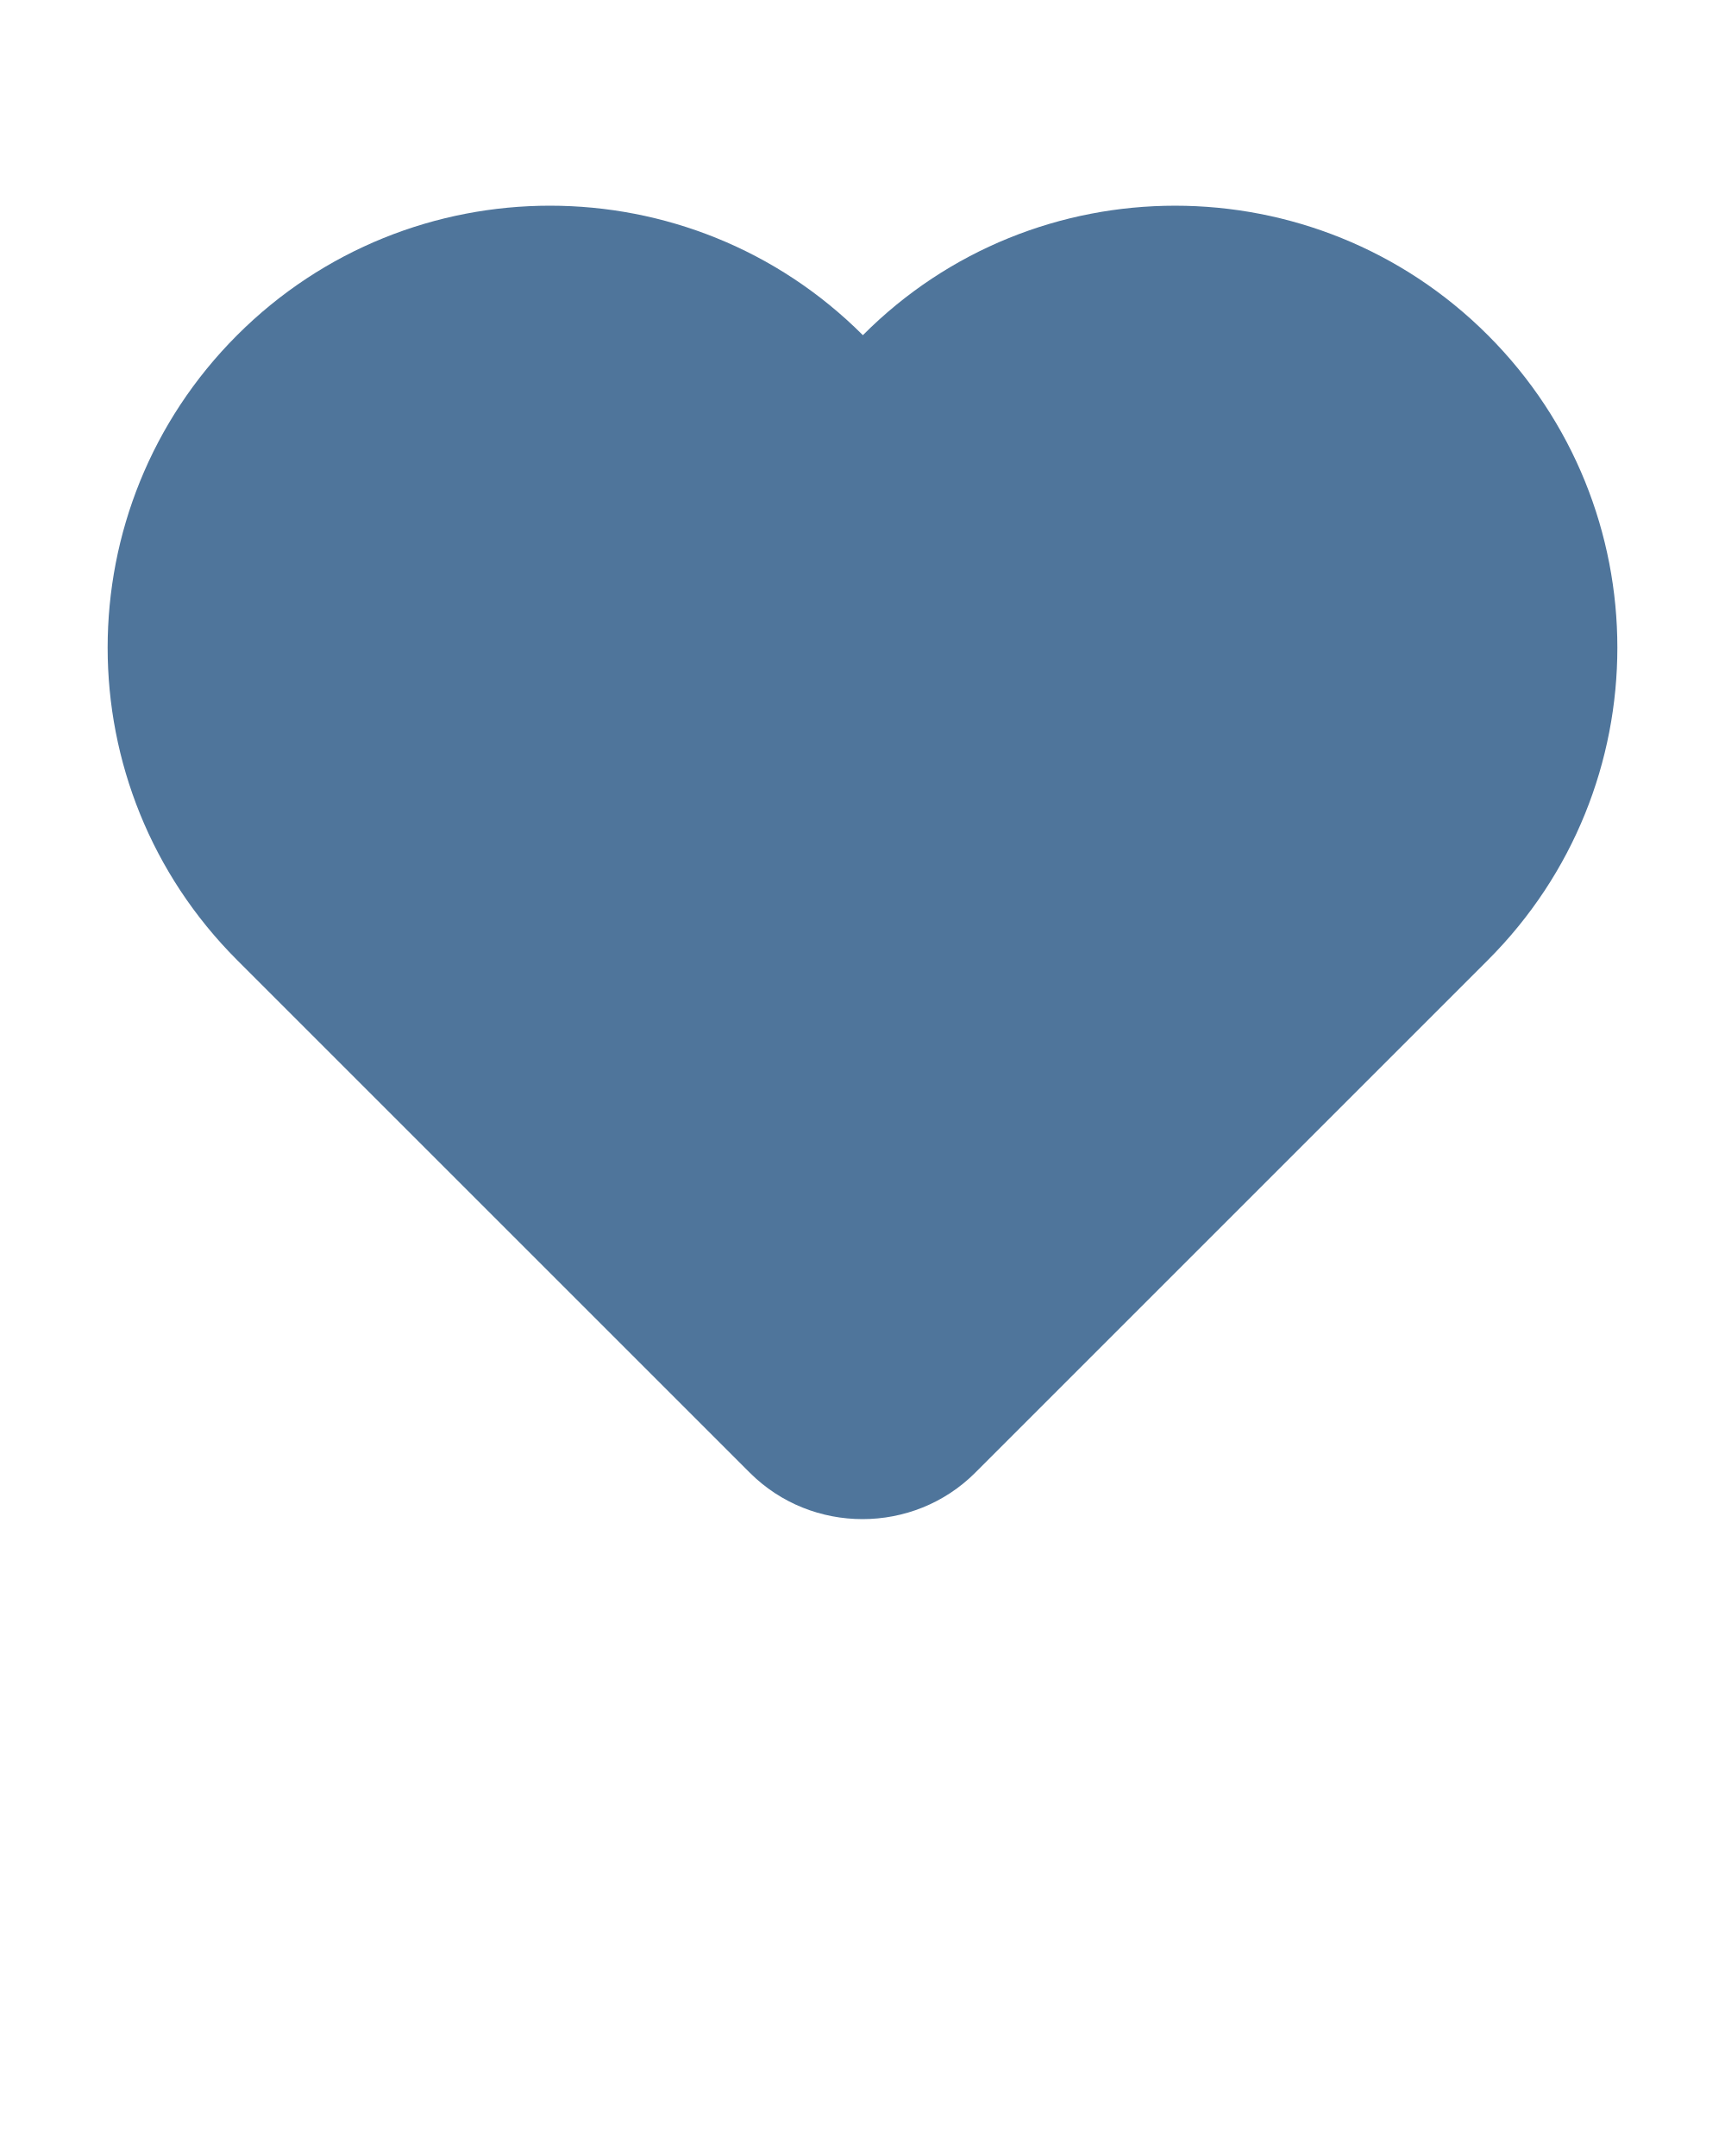
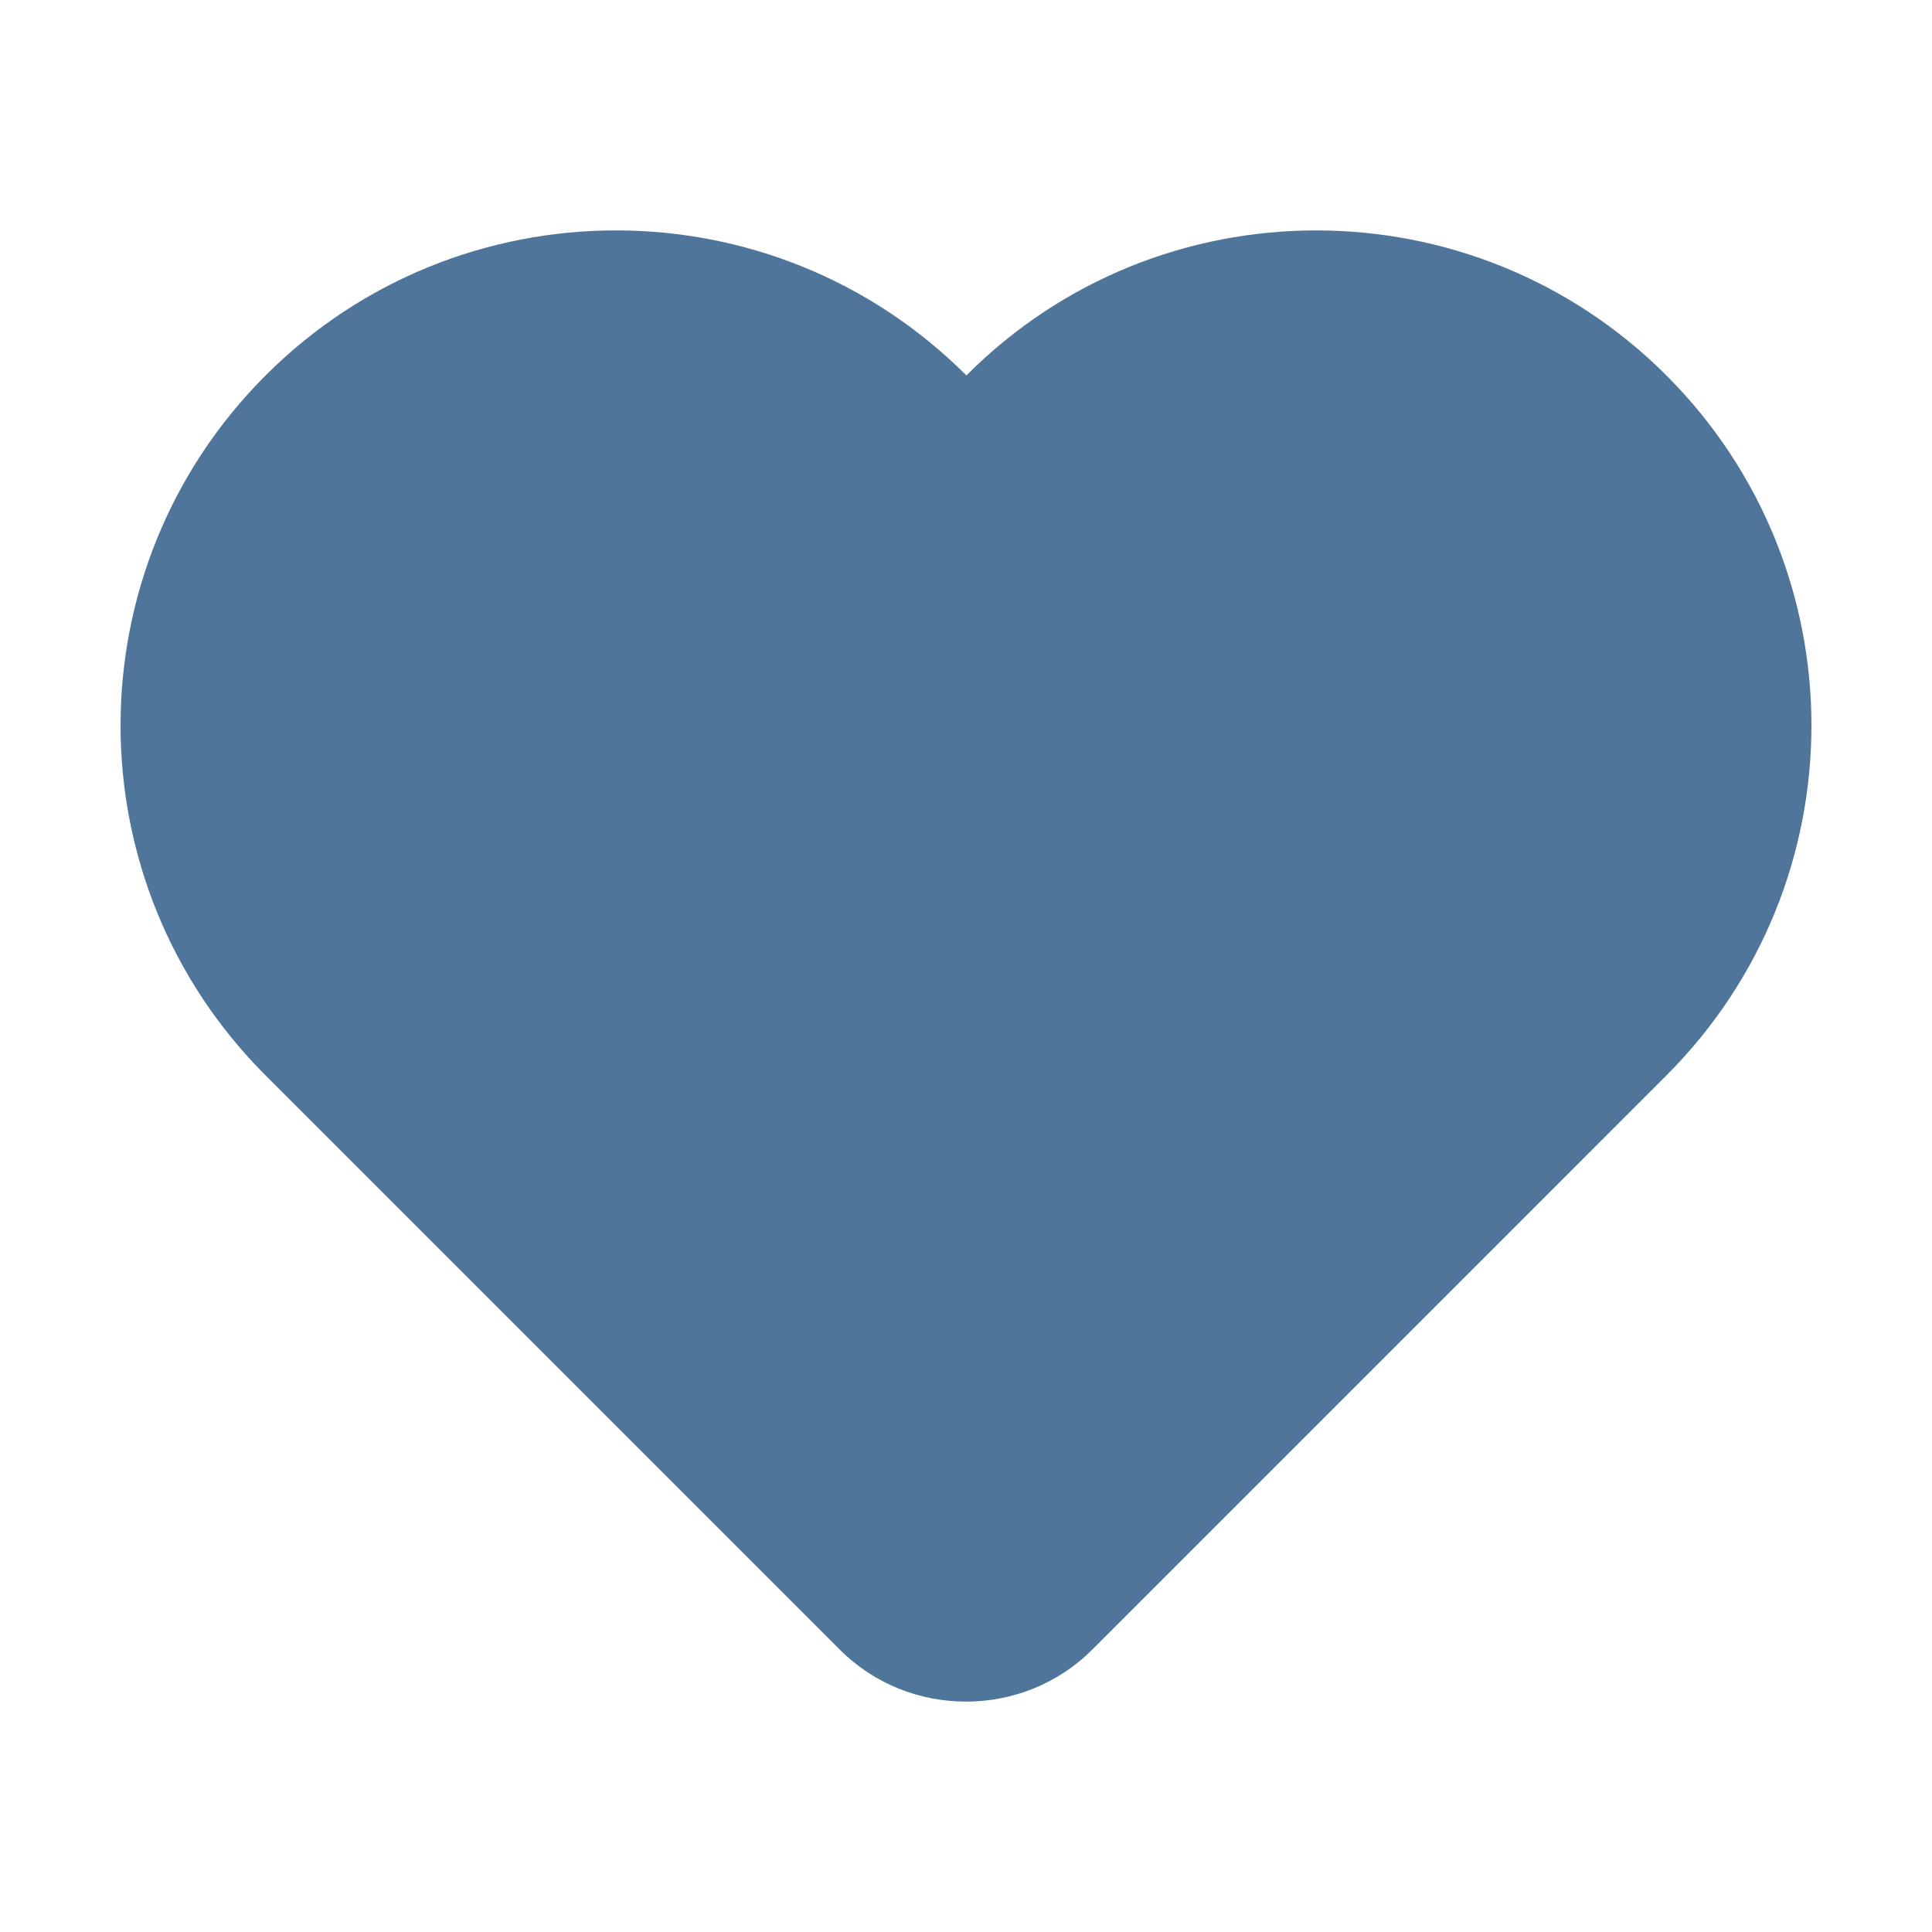
- <svg xmlns="http://www.w3.org/2000/svg" version="1.1" x="0px" y="0px" viewBox="0 0 64 80" enable-background="new 0 0 64 64" xml:space="preserve" fill="#4F759B">
+ <svg xmlns="http://www.w3.org/2000/svg" version="1.1" x="0px" y="0px" viewBox="0 0 64 64" enable-background="new 0 0 64 64" xml:space="preserve" fill="#4F759B">
  <path fill-rule="evenodd" clip-rule="evenodd" d="M55.202,35.625L36.182,54.646c-2.296,2.296-6.067,2.296-8.363,0L8.798,35.625  c-6.406-6.406-6.406-16.781,0-23.188s16.809-6.406,23.216,0c6.378-6.406,16.782-6.406,23.188,0S61.608,29.219,55.202,35.625  L55.202,35.625z" />
</svg>
